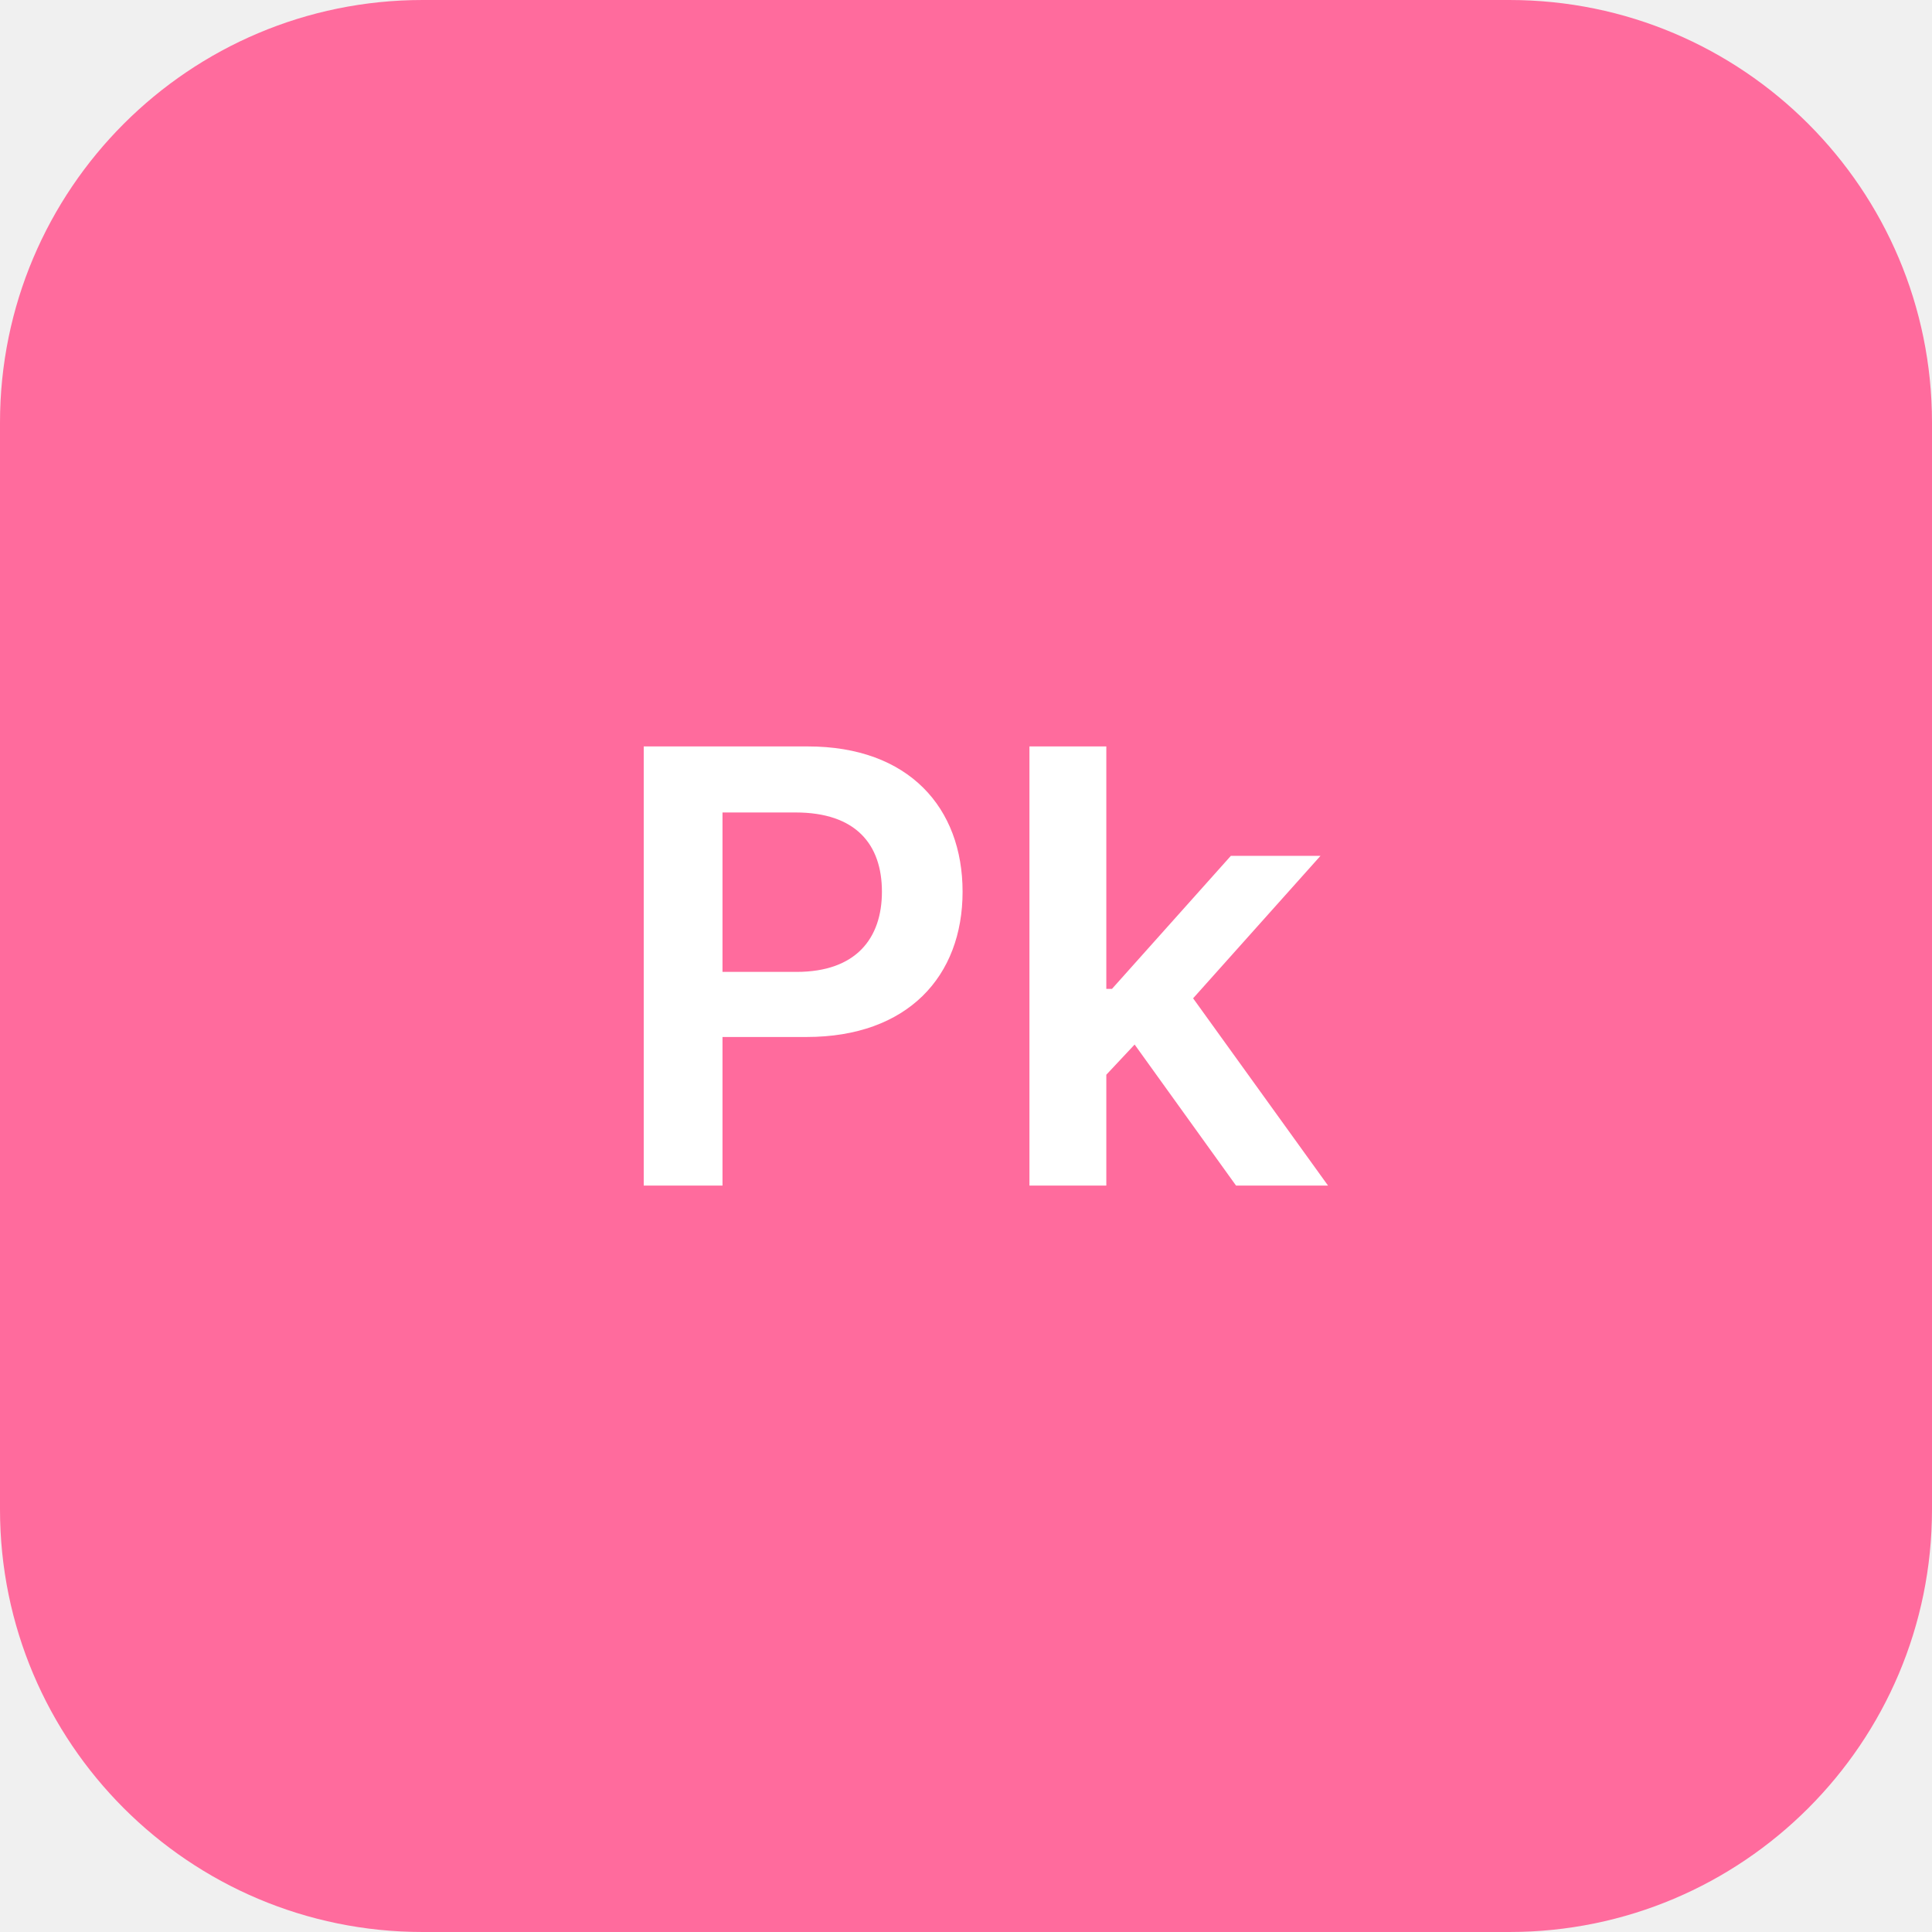
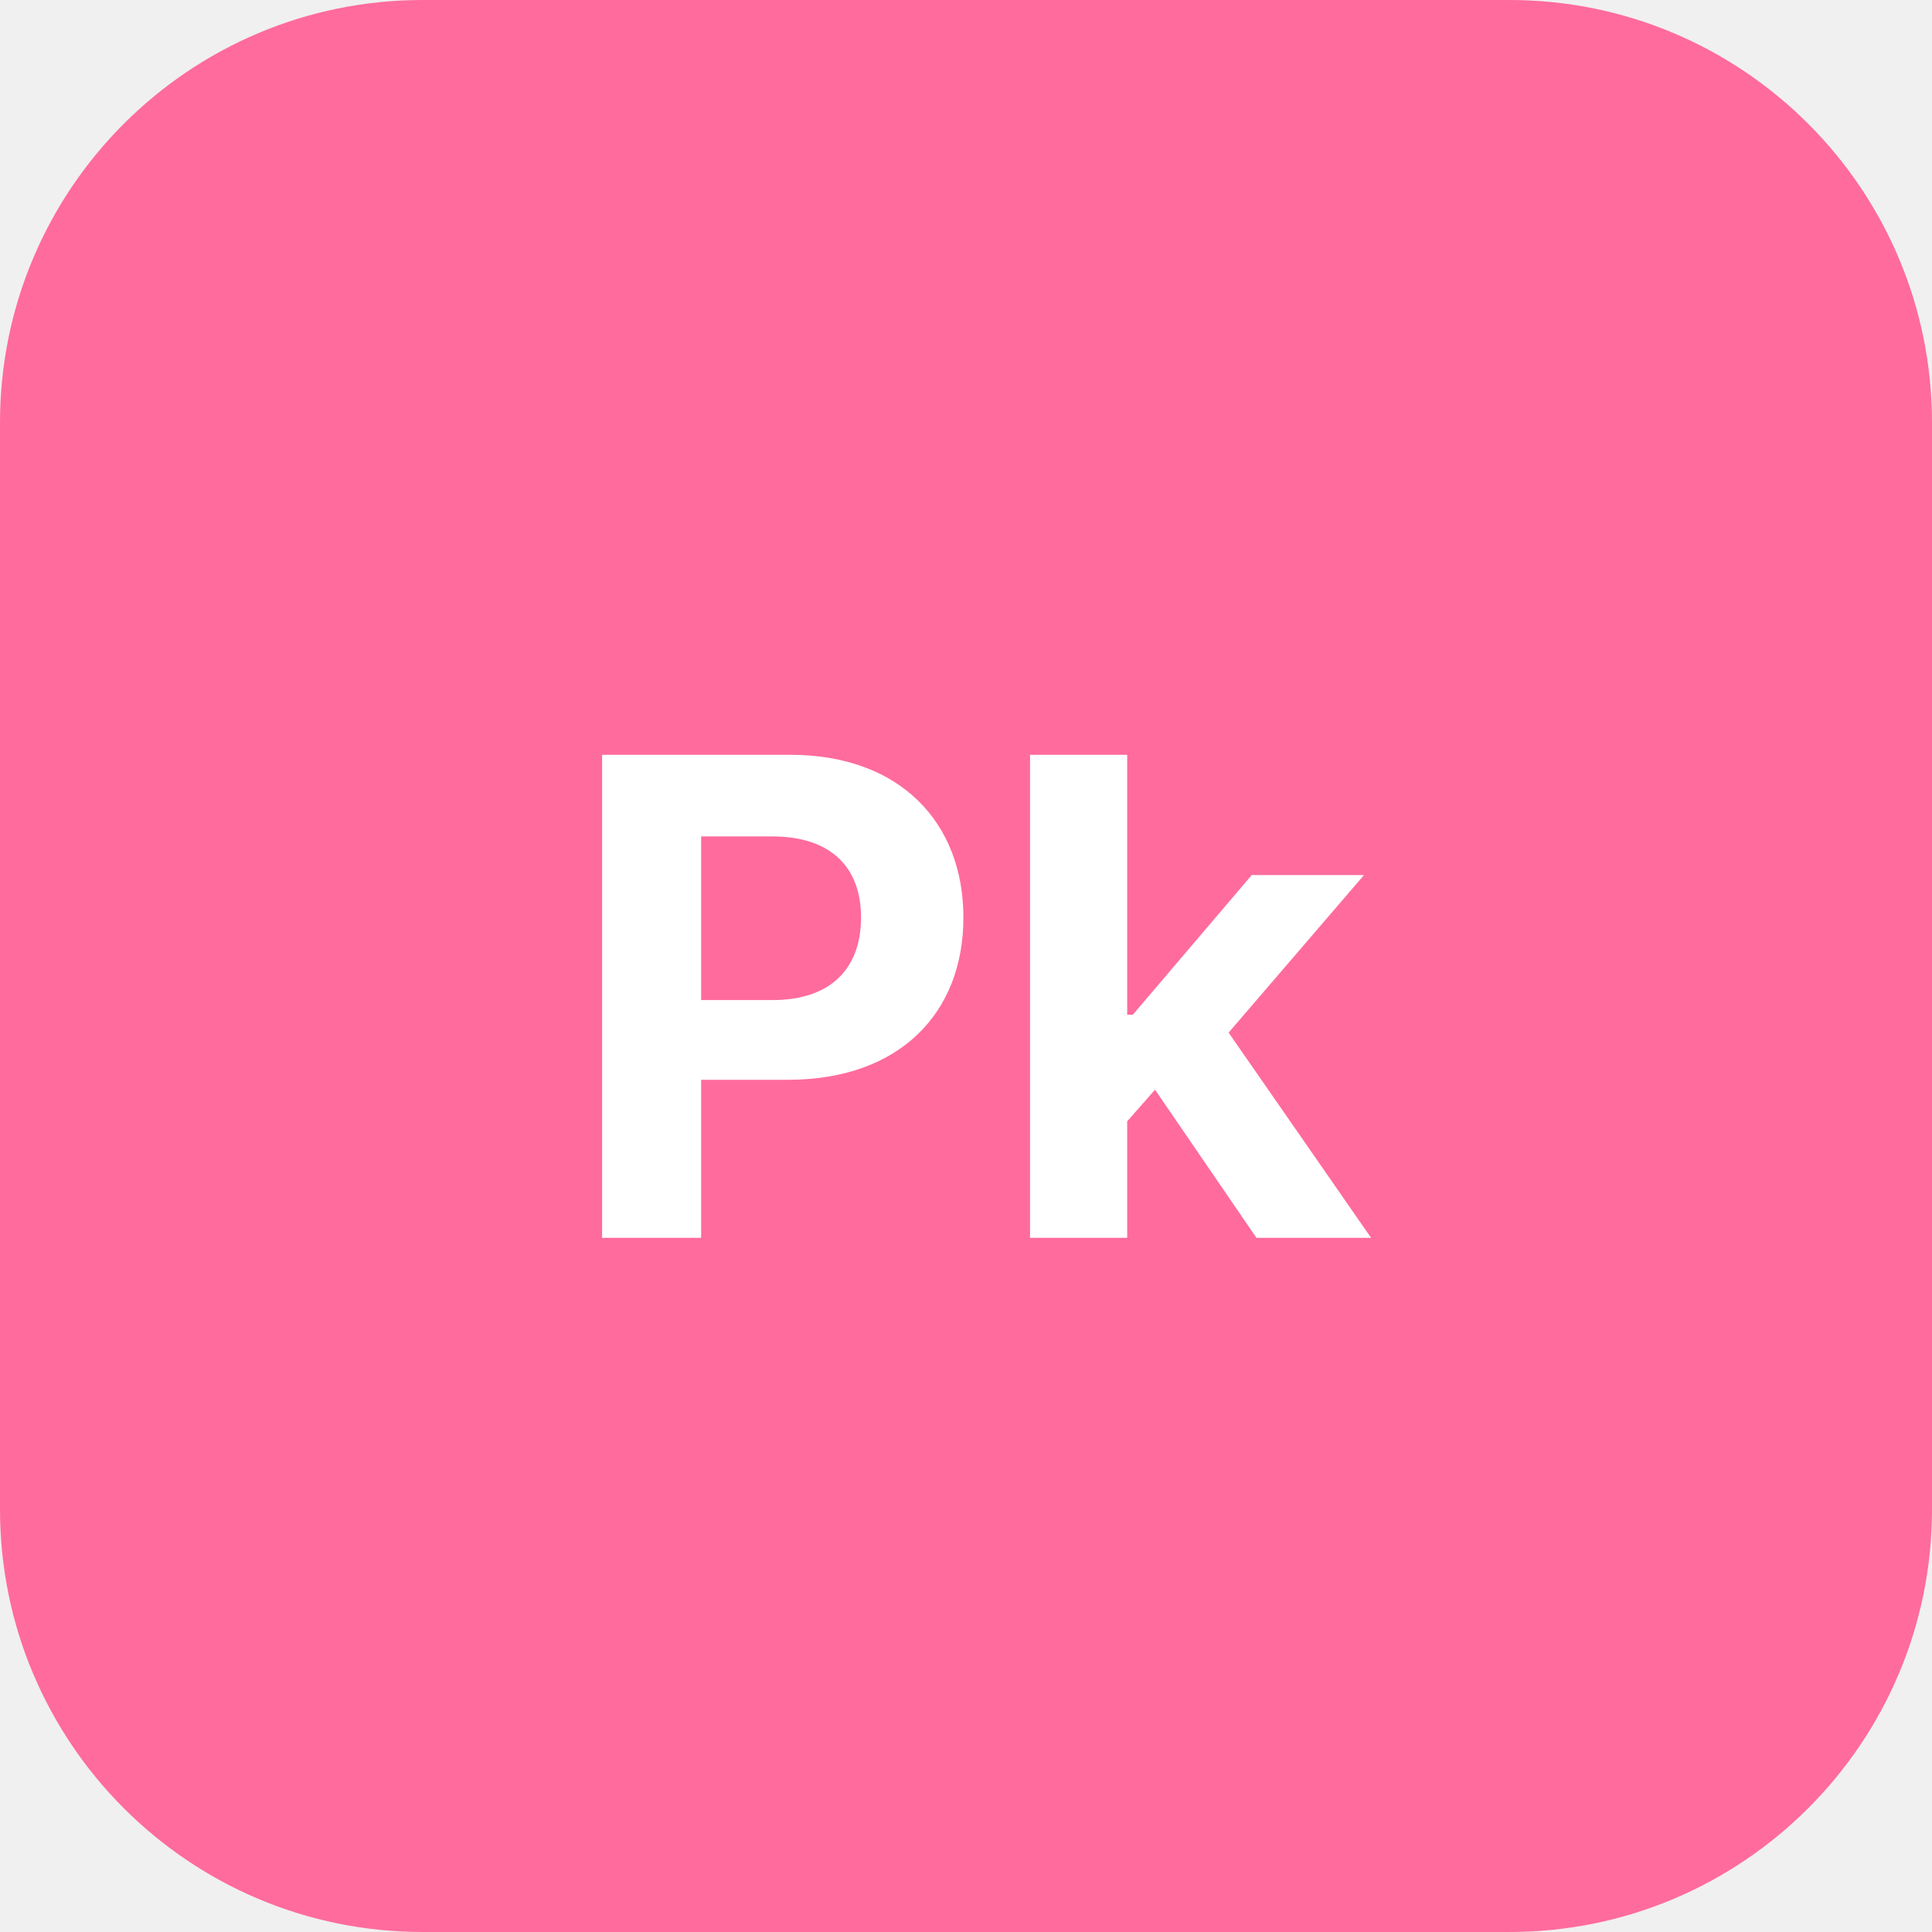
<svg xmlns="http://www.w3.org/2000/svg" viewBox="0 0 64 64" width="64" height="64">
  <rect width="64" height="64" rx="14" fill="#FF6B9D" />
-   <text x="32" y="32" font-family="-apple-system,BlinkMacSystemFont,Segoe UI,sans-serif" font-size="20" font-weight="600" fill="#fff" text-anchor="middle" dominant-baseline="central">Pk</text>
+   <text x="32" y="33" font-family="-apple-system, BlinkMacSystemFont, sans-serif" font-size="22" font-weight="700" fill="#fff" text-anchor="middle" dominant-baseline="central">Pk</text>
</svg>
